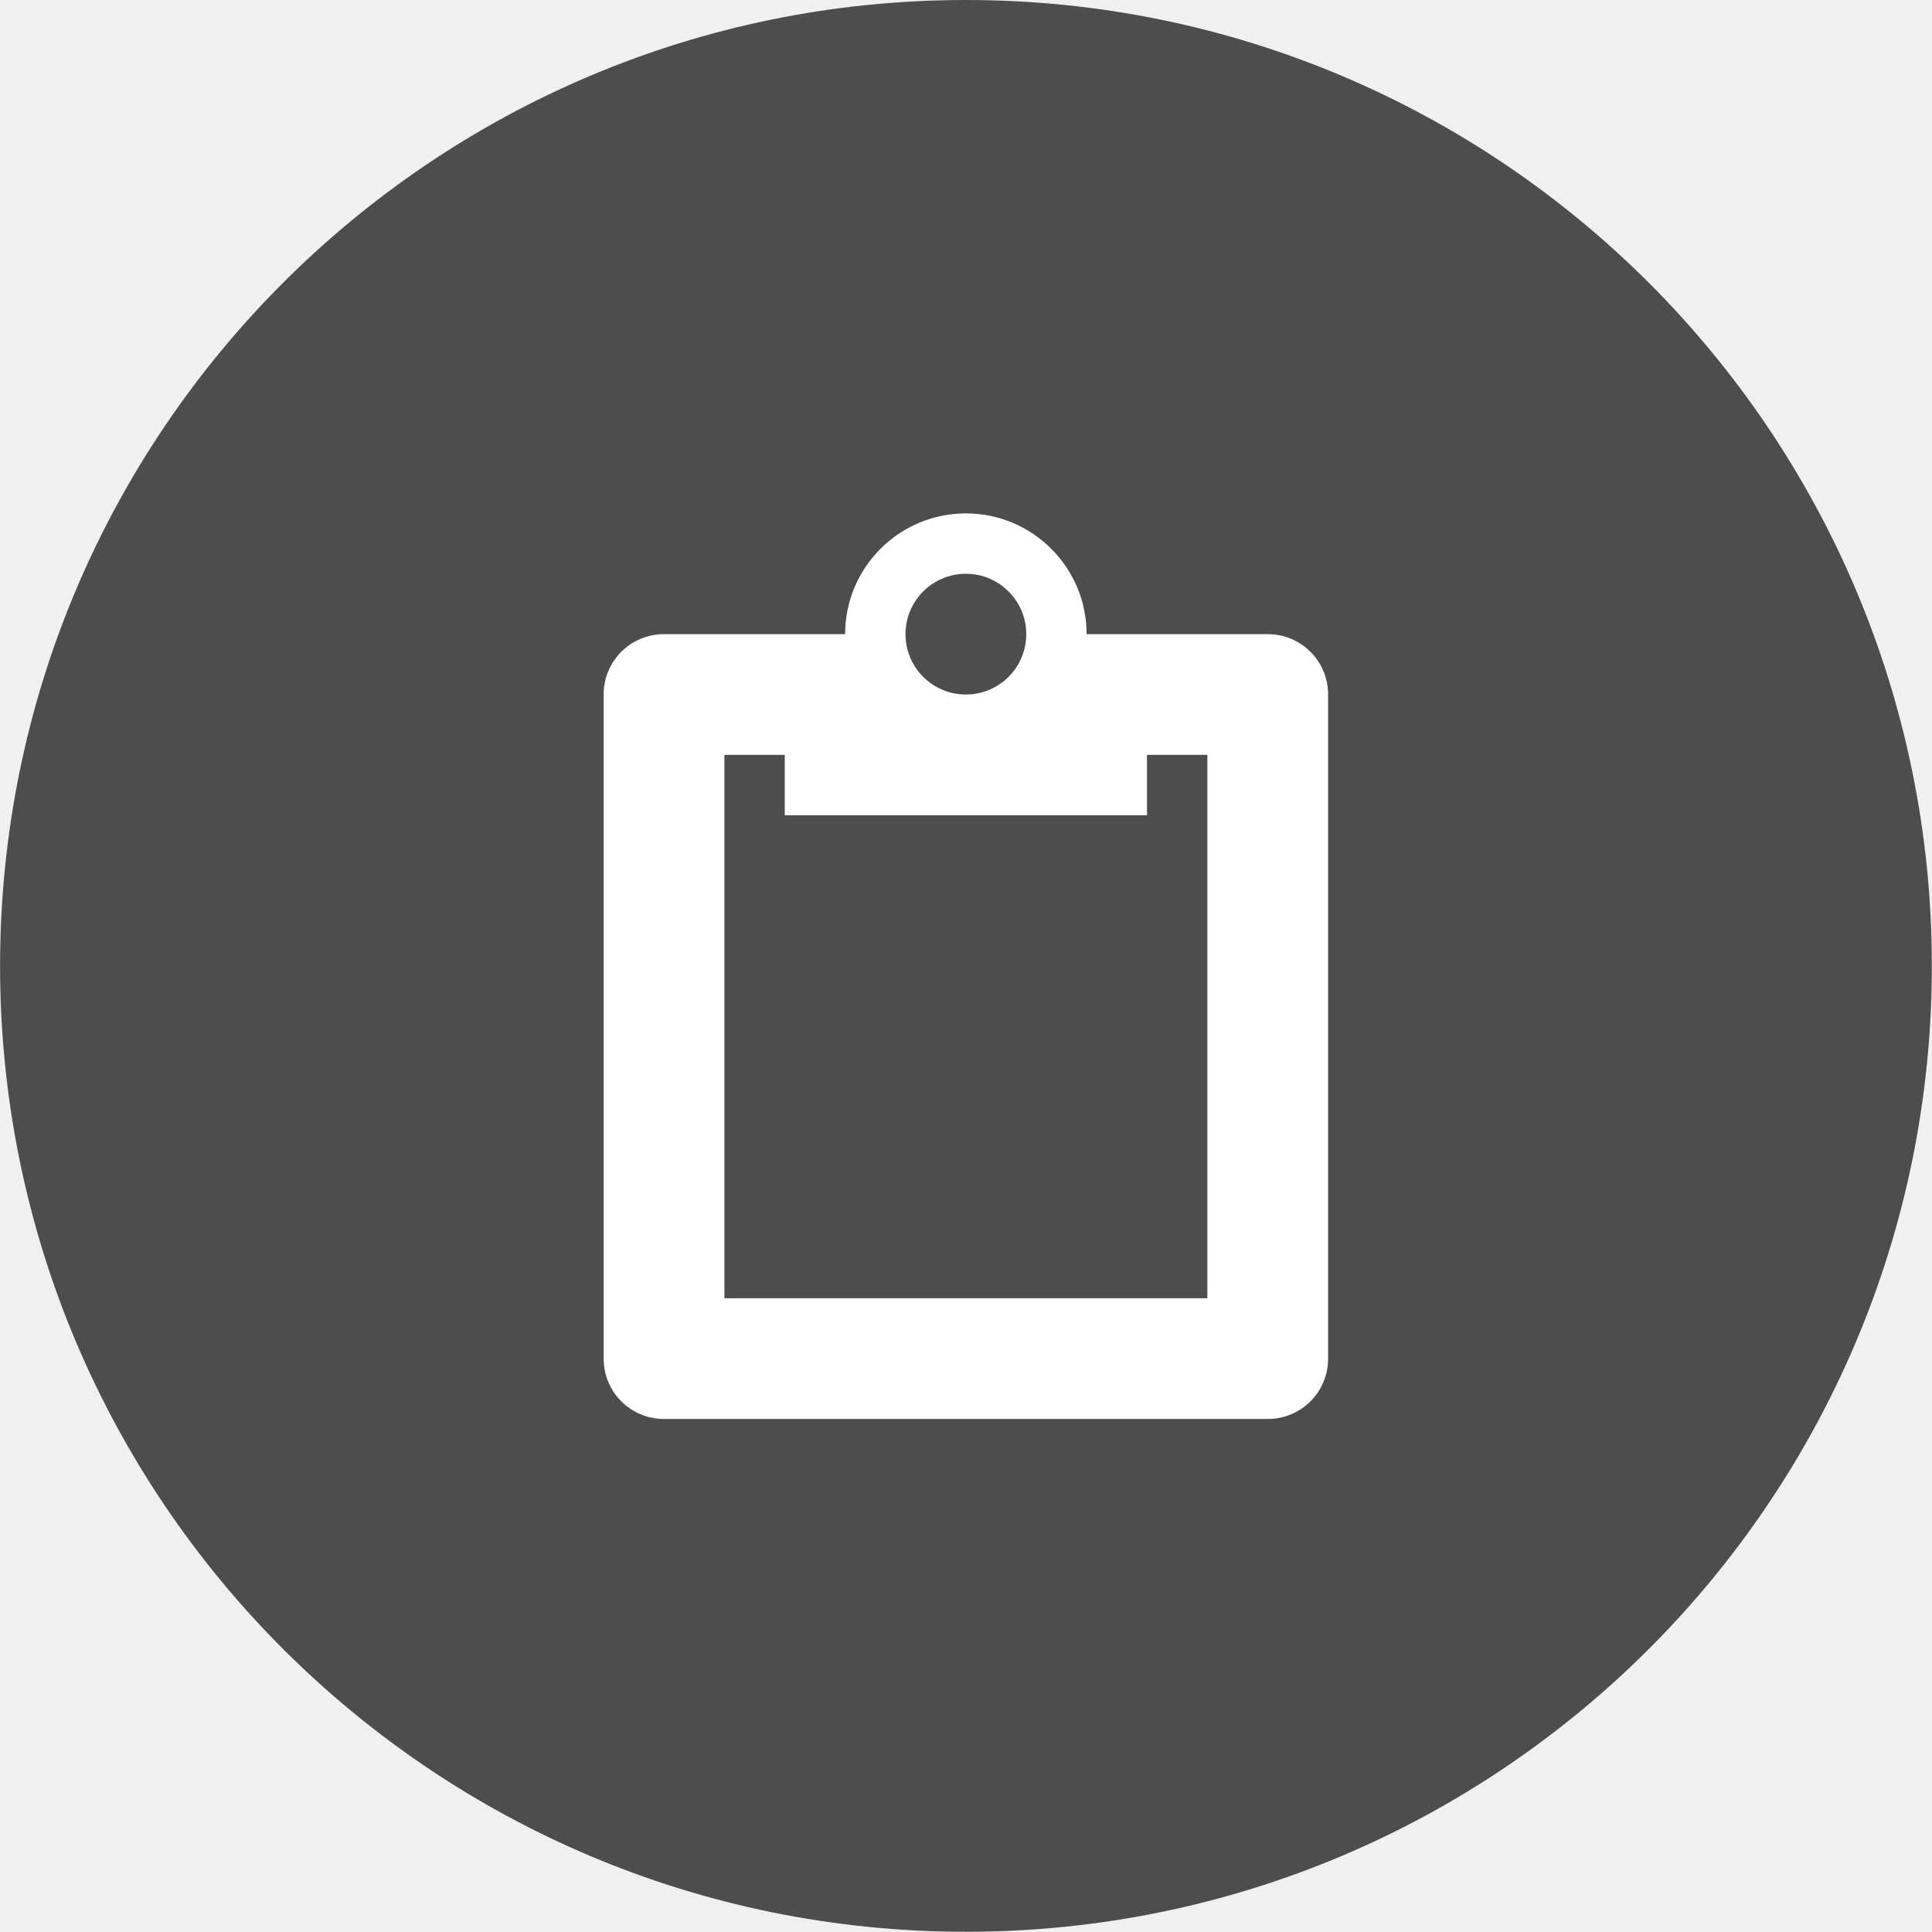
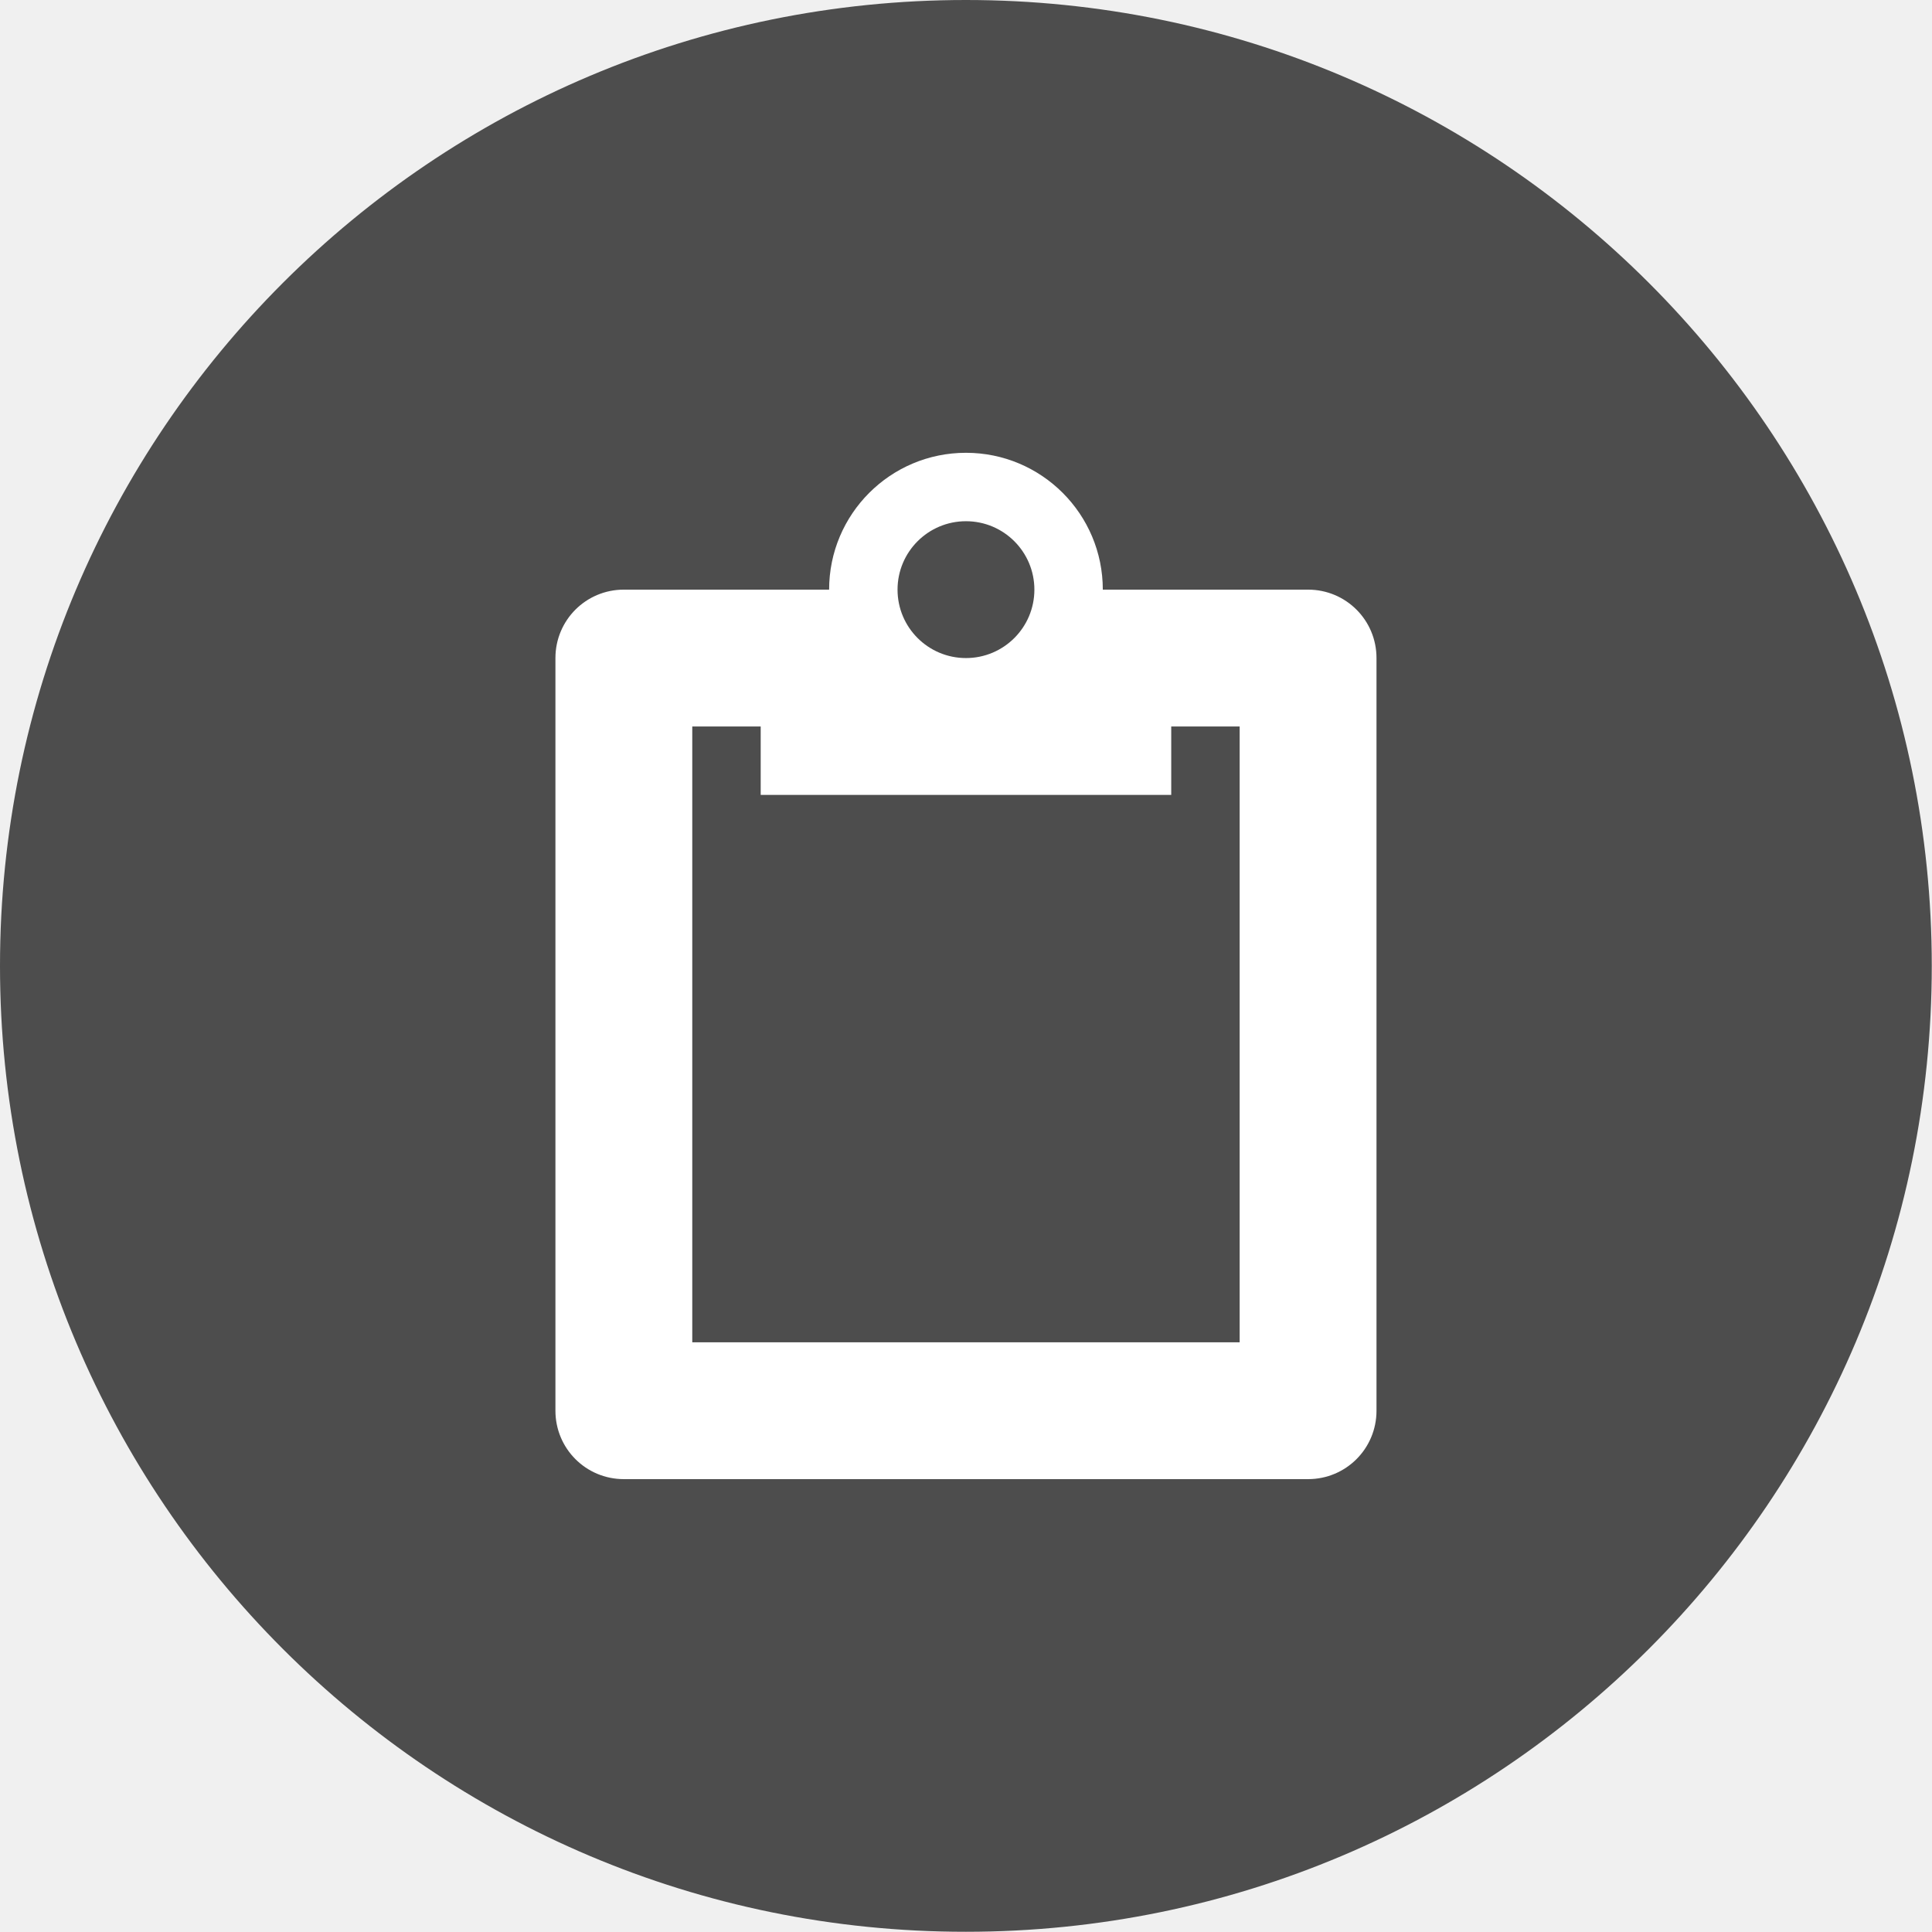
<svg xmlns="http://www.w3.org/2000/svg" width="32" height="32" version="1.1" viewBox="0 0 8.467 8.467" id="svg371">
  <defs id="defs37">
    <style id="current-color-scheme" type="text/css">.ColorScheme-Text { color:#565656; } .ColorScheme-Highlight { color:#5294e2; }</style>
    <style type="text/css" id="style13">.ColorScheme-Text { color:#565656; } .ColorScheme-Highlight { color:#5294e2; }</style>
    <style type="text/css" id="style15">.ColorScheme-Text { color:#565656; } .ColorScheme-Highlight { color:#5294e2; }</style>
    <style type="text/css" id="style17">.ColorScheme-Text { color:#565656; } .ColorScheme-Highlight { color:#5294e2; }</style>
    <style type="text/css" id="style19">.ColorScheme-Text { color:#565656; } .ColorScheme-Highlight { color:#5294e2; }</style>
    <style type="text/css" id="style21">.ColorScheme-Text { color:#565656; } .ColorScheme-Highlight { color:#5294e2; }</style>
    <style type="text/css" id="style23">.ColorScheme-Text { color:#565656; } .ColorScheme-Highlight { color:#5294e2; }</style>
    <style type="text/css" id="style25">.ColorScheme-Text { color:#565656; } .ColorScheme-Highlight { color:#5294e2; }</style>
    <style type="text/css" id="style27">.ColorScheme-Text { color:#565656; } .ColorScheme-Highlight { color:#5294e2; }</style>
    <style type="text/css" id="style29" />
    <style type="text/css" id="style31" />
    <style type="text/css" id="style33">.ColorScheme-Text { color:#565656; } .ColorScheme-Highlight { color:#5294e2; }</style>
    <style type="text/css" id="style35">.ColorScheme-Text { color:#565656; } .ColorScheme-Highlight { color:#5294e2; }</style>
  </defs>
-   <g id="edit" transform="translate(-50.0067,-270.28)">
-     <path d="m 54.24,270.28 c 2.338,0 4.233,1.895 4.233,4.233 0,2.338 -1.895,4.233 -4.233,4.233 -2.338,0 -4.233,-1.895 -4.233,-4.233 0,-2.338 1.895,-4.233 4.233,-4.233 z" id="path272" style="fill:#4d4d4d;stroke-width:0.288" />
-     <g transform="matrix(0.26458,0,0,0.26458,52.123,272.53)" id="g276" style="fill:#ffffff">
+   <g id="g853">
+     <path d="m 4.233,0 c 2.338,0 4.233,1.895 4.233,4.233 0,2.338 -1.895,4.233 -4.233,4.233 C 1.895,8.467 0,6.571 0,4.233 0,1.895 1.895,0 4.233,0 Z" id="path272" style="fill:#4d4d4d;stroke-width:0.288" />
+     <g transform="matrix(0.2998611,0,0,0.2998611,1.834445,1.984375)" id="g276" style="fill:#ffffff">
      <path class="ColorScheme-Text" d="M 8,0 A 2,2 0 0 0 6,2 H 3 C 2.446,2 2,2.446 2,3 v 11 c 0,0.554 0.446,1 1,1 h 10 c 0.554,0 1,-0.446 1,-1 V 3 C 14,2.446 13.554,2 13,2 H 10 A 2,2 0 0 0 8,0 Z M 8,1 A 1,1 0 0 1 9,2 1,1 0 0 1 8,3 1,1 0 0 1 7,2 1,1 0 0 1 8,1 Z M 4,4 h 1 v 1 h 6 V 4 h 1 v 9 H 4 Z" id="path274" style="color:#565656;fill:#ffffff" />
    </g>
  </g>
</svg>
